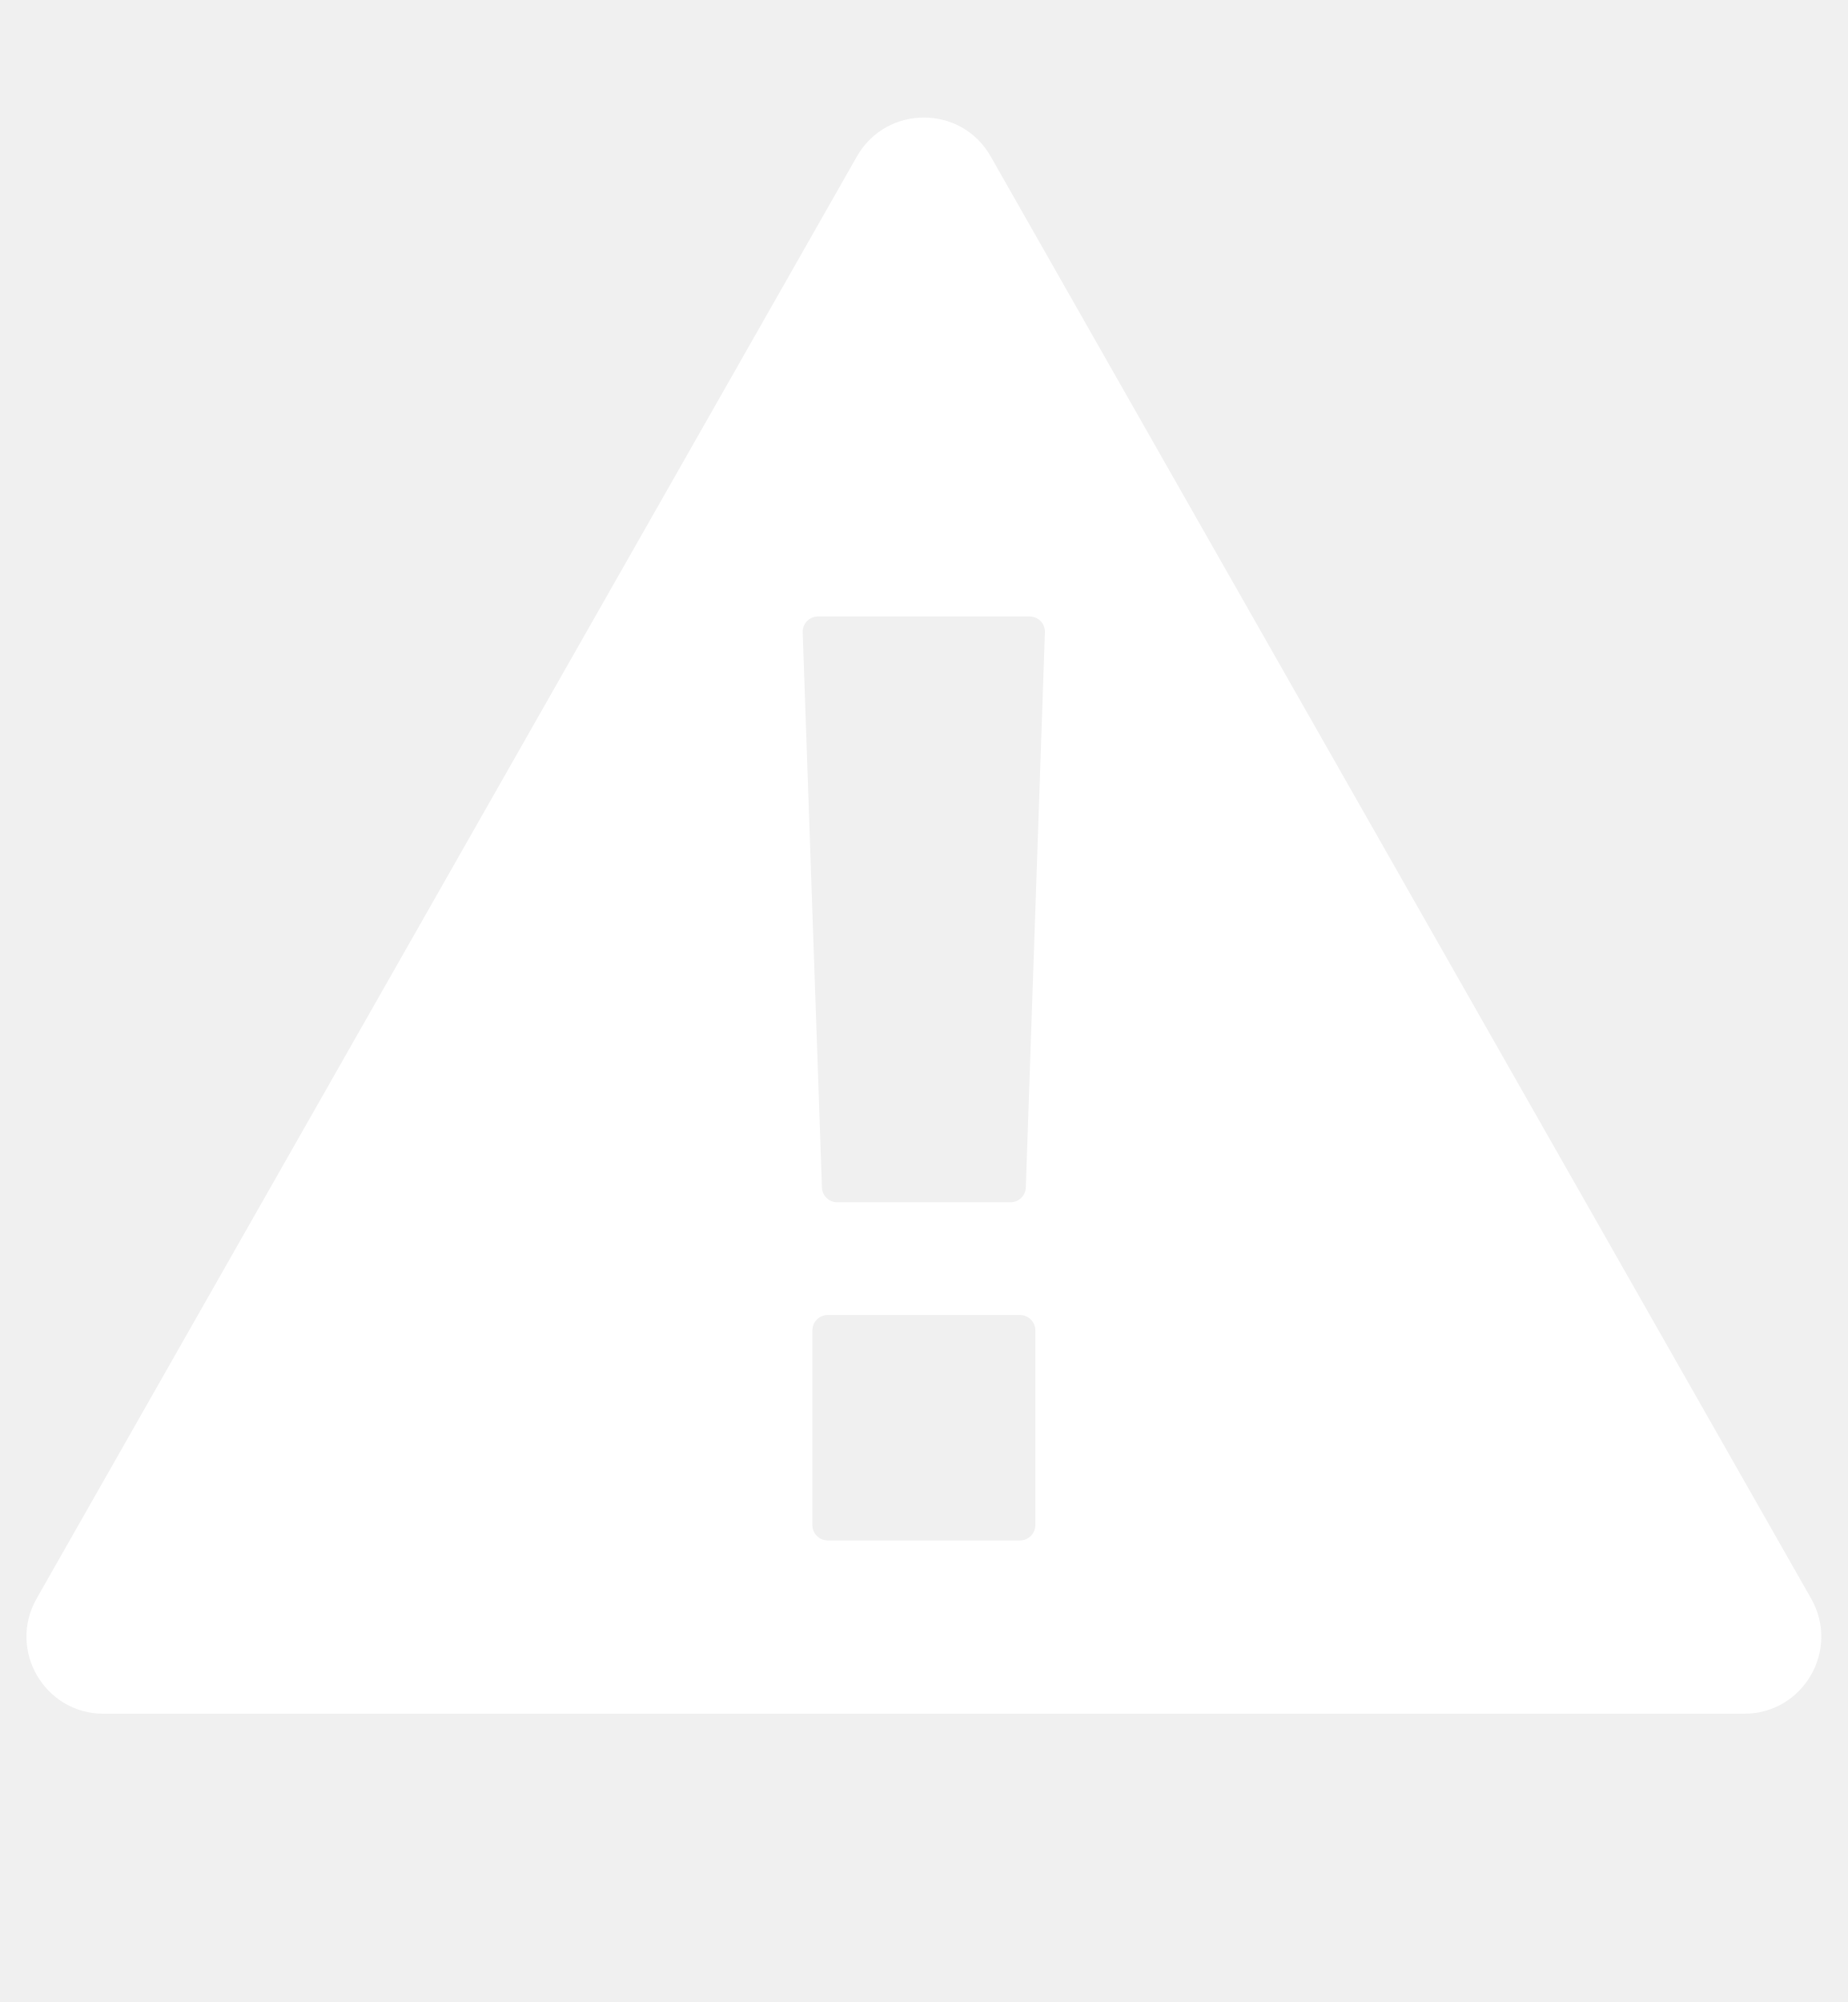
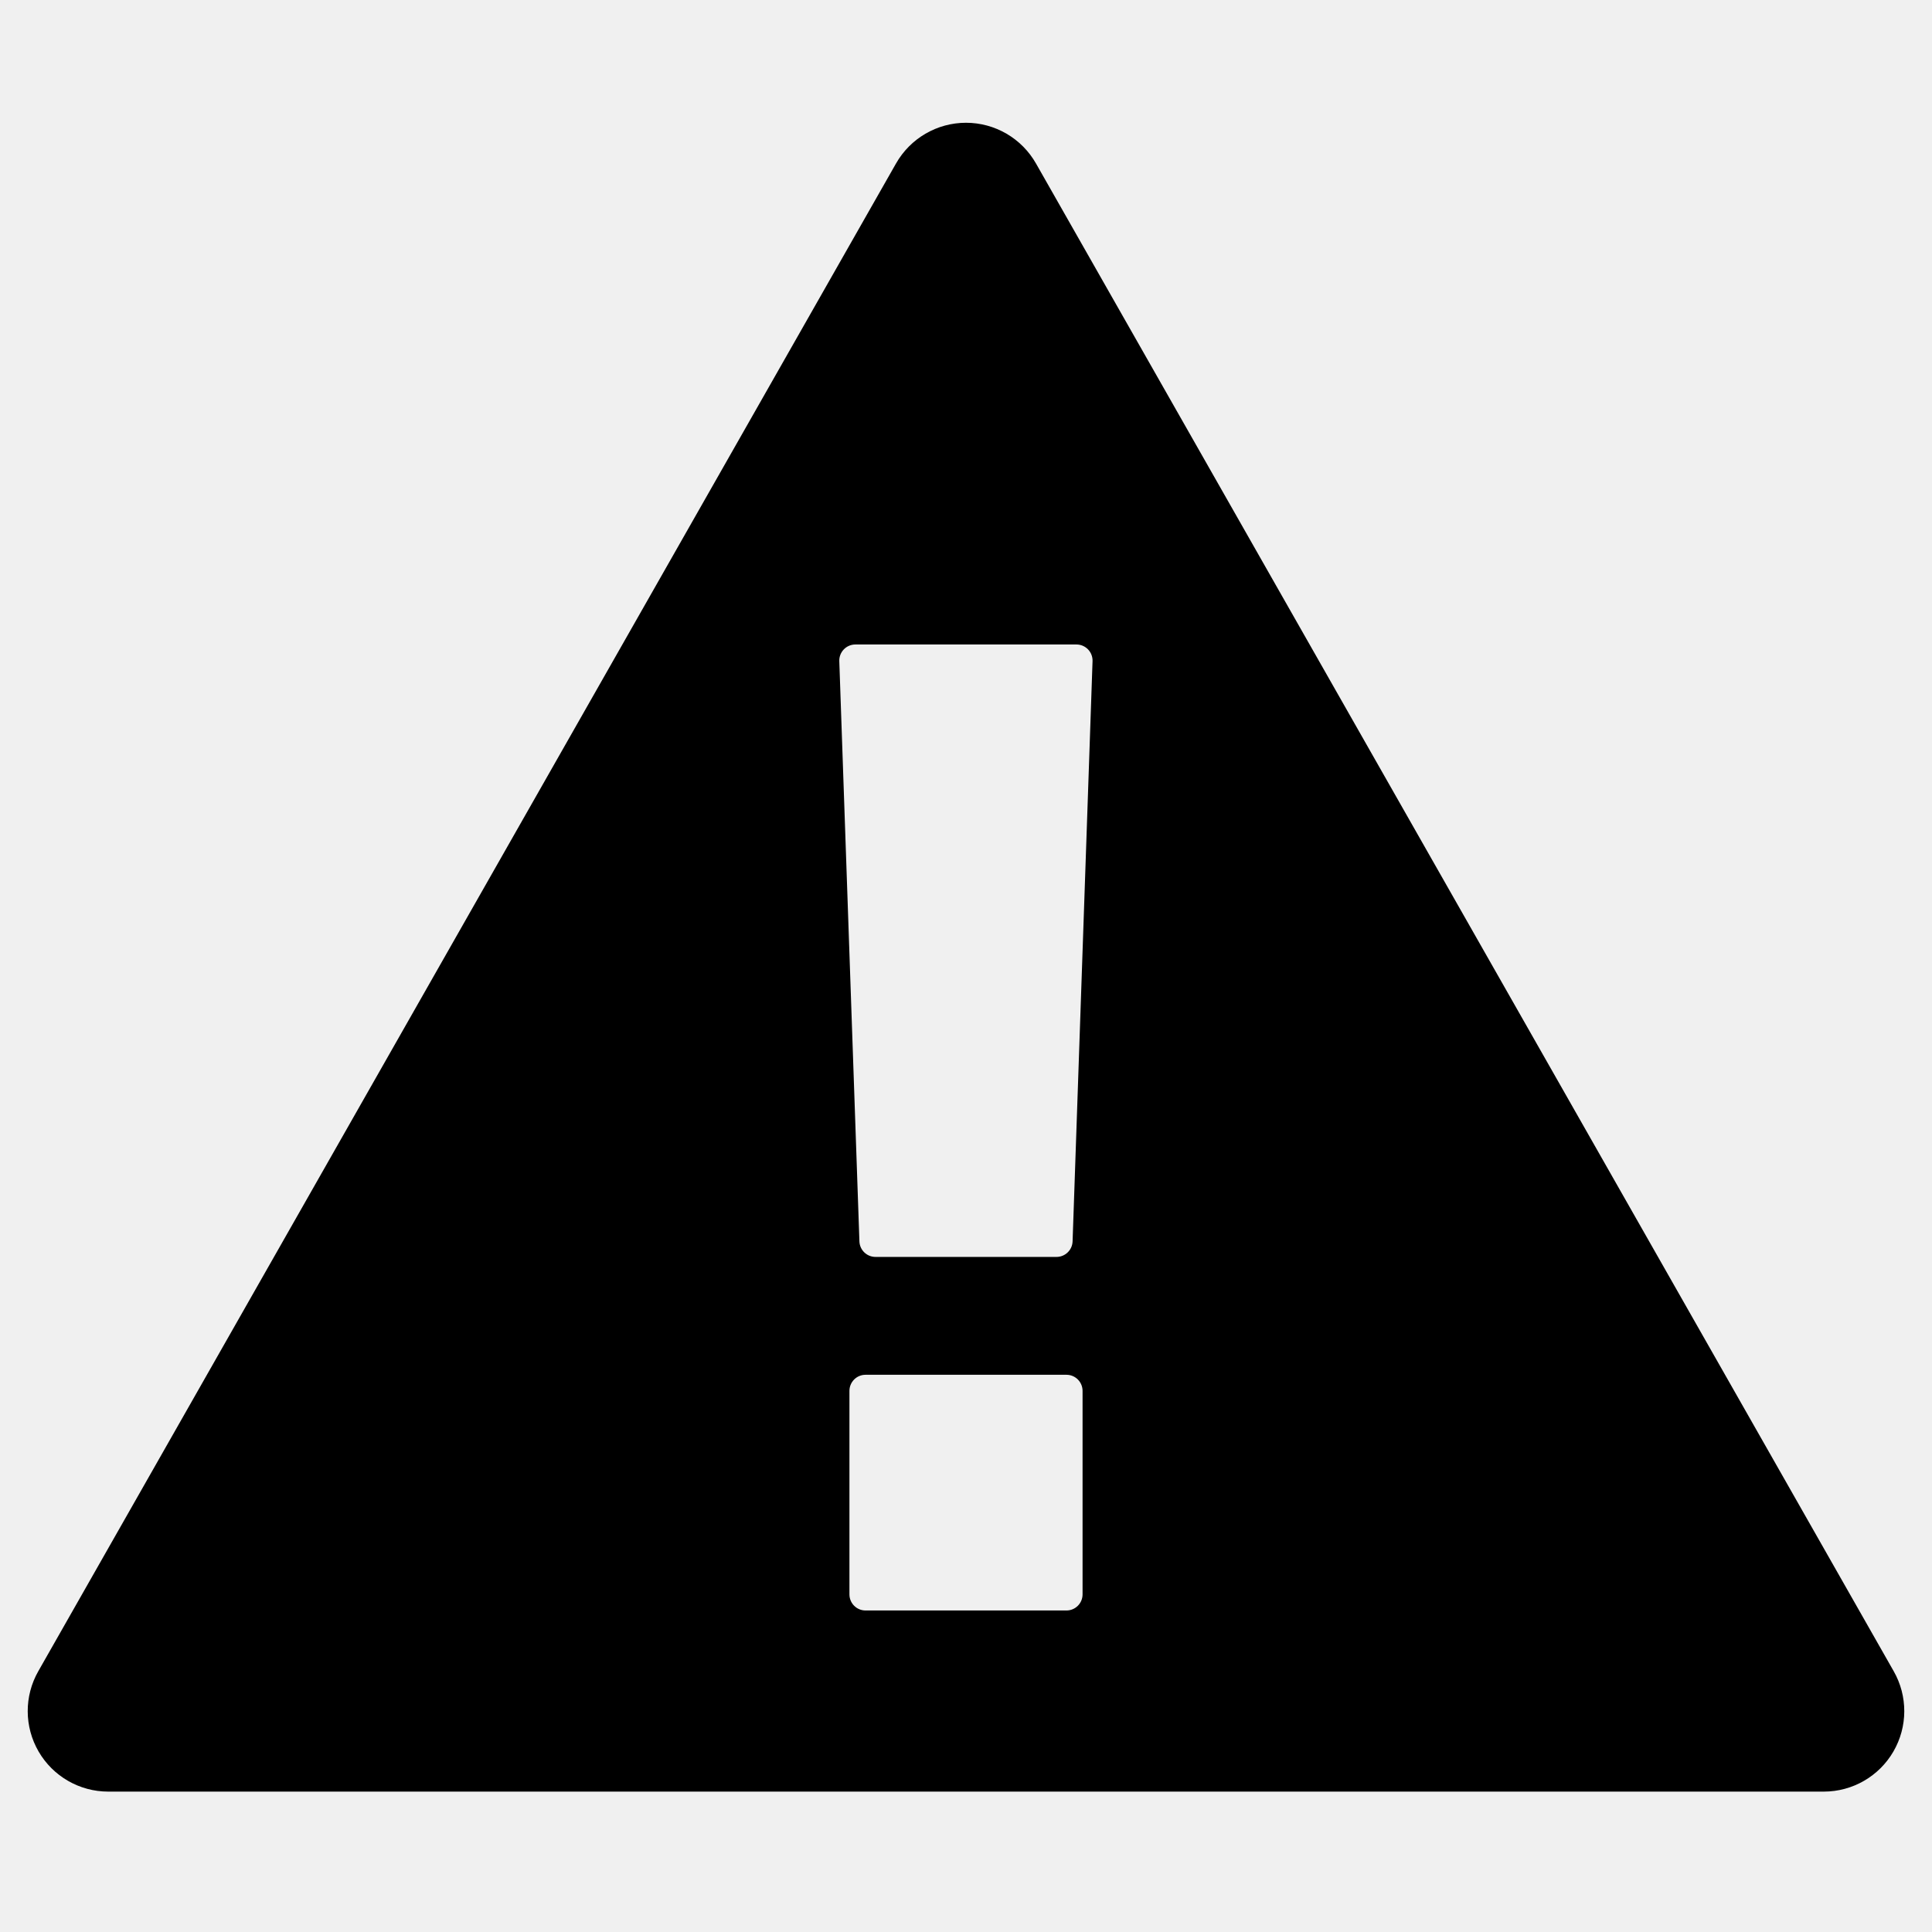
- <svg xmlns="http://www.w3.org/2000/svg" width="12" height="13" viewBox="0 0 12 13" fill="none">
-   <g id="icon / small / attention" clip-path="url(#clip0_5002_30983)">
-     <path id="Subtract" fill-rule="evenodd" clip-rule="evenodd" d="M0.672 11.128C0.289 11.128 0.048 10.714 0.238 10.38L5.565 1.016C5.757 0.679 6.243 0.679 6.434 1.016L11.762 10.38C11.952 10.714 11.711 11.128 11.328 11.128H0.672ZM5.213 4.106C5.211 4.049 5.257 4.003 5.313 4.003H6.686C6.743 4.003 6.788 4.049 6.786 4.106L6.662 7.711C6.66 7.765 6.616 7.807 6.562 7.807H5.438C5.384 7.807 5.34 7.765 5.338 7.711L5.213 4.106ZM5.276 8.639C5.276 8.584 5.32 8.539 5.376 8.539H6.624C6.679 8.539 6.724 8.584 6.724 8.639V9.903C6.724 9.958 6.679 10.003 6.624 10.003H5.376C5.32 10.003 5.276 9.958 5.276 9.903V8.639Z" fill="white" />
-   </g>
-   <defs>
-     <clipPath id="clip0_5002_30983">
-       <rect width="12" height="12" fill="white" transform="translate(0 0.626953)" />
-     </clipPath>
-   </defs>
+ <svg xmlns="http://www.w3.org/2000/svg" width="12" height="12" fill="none" viewBox="0 0 12 12">
+   <path fill="currentColor" fill-rule="evenodd" d="M.672 11.128a.5.5 0 0 1-.434-.748l5.327-9.364a.5.5 0 0 1 .87 0l5.327 9.364a.5.5 0 0 1-.434.748H.672Zm4.541-7.022a.1.1 0 0 1 .1-.103h1.373a.1.1 0 0 1 .1.103l-.124 3.605a.1.1 0 0 1-.1.096H5.438a.1.1 0 0 1-.1-.096l-.125-3.605Zm.063 4.533a.1.1 0 0 1 .1-.1h1.248a.1.1 0 0 1 .1.1v1.264a.1.1 0 0 1-.1.1H5.376a.1.1 0 0 1-.1-.1V8.639Z" clip-rule="evenodd" />
</svg>
